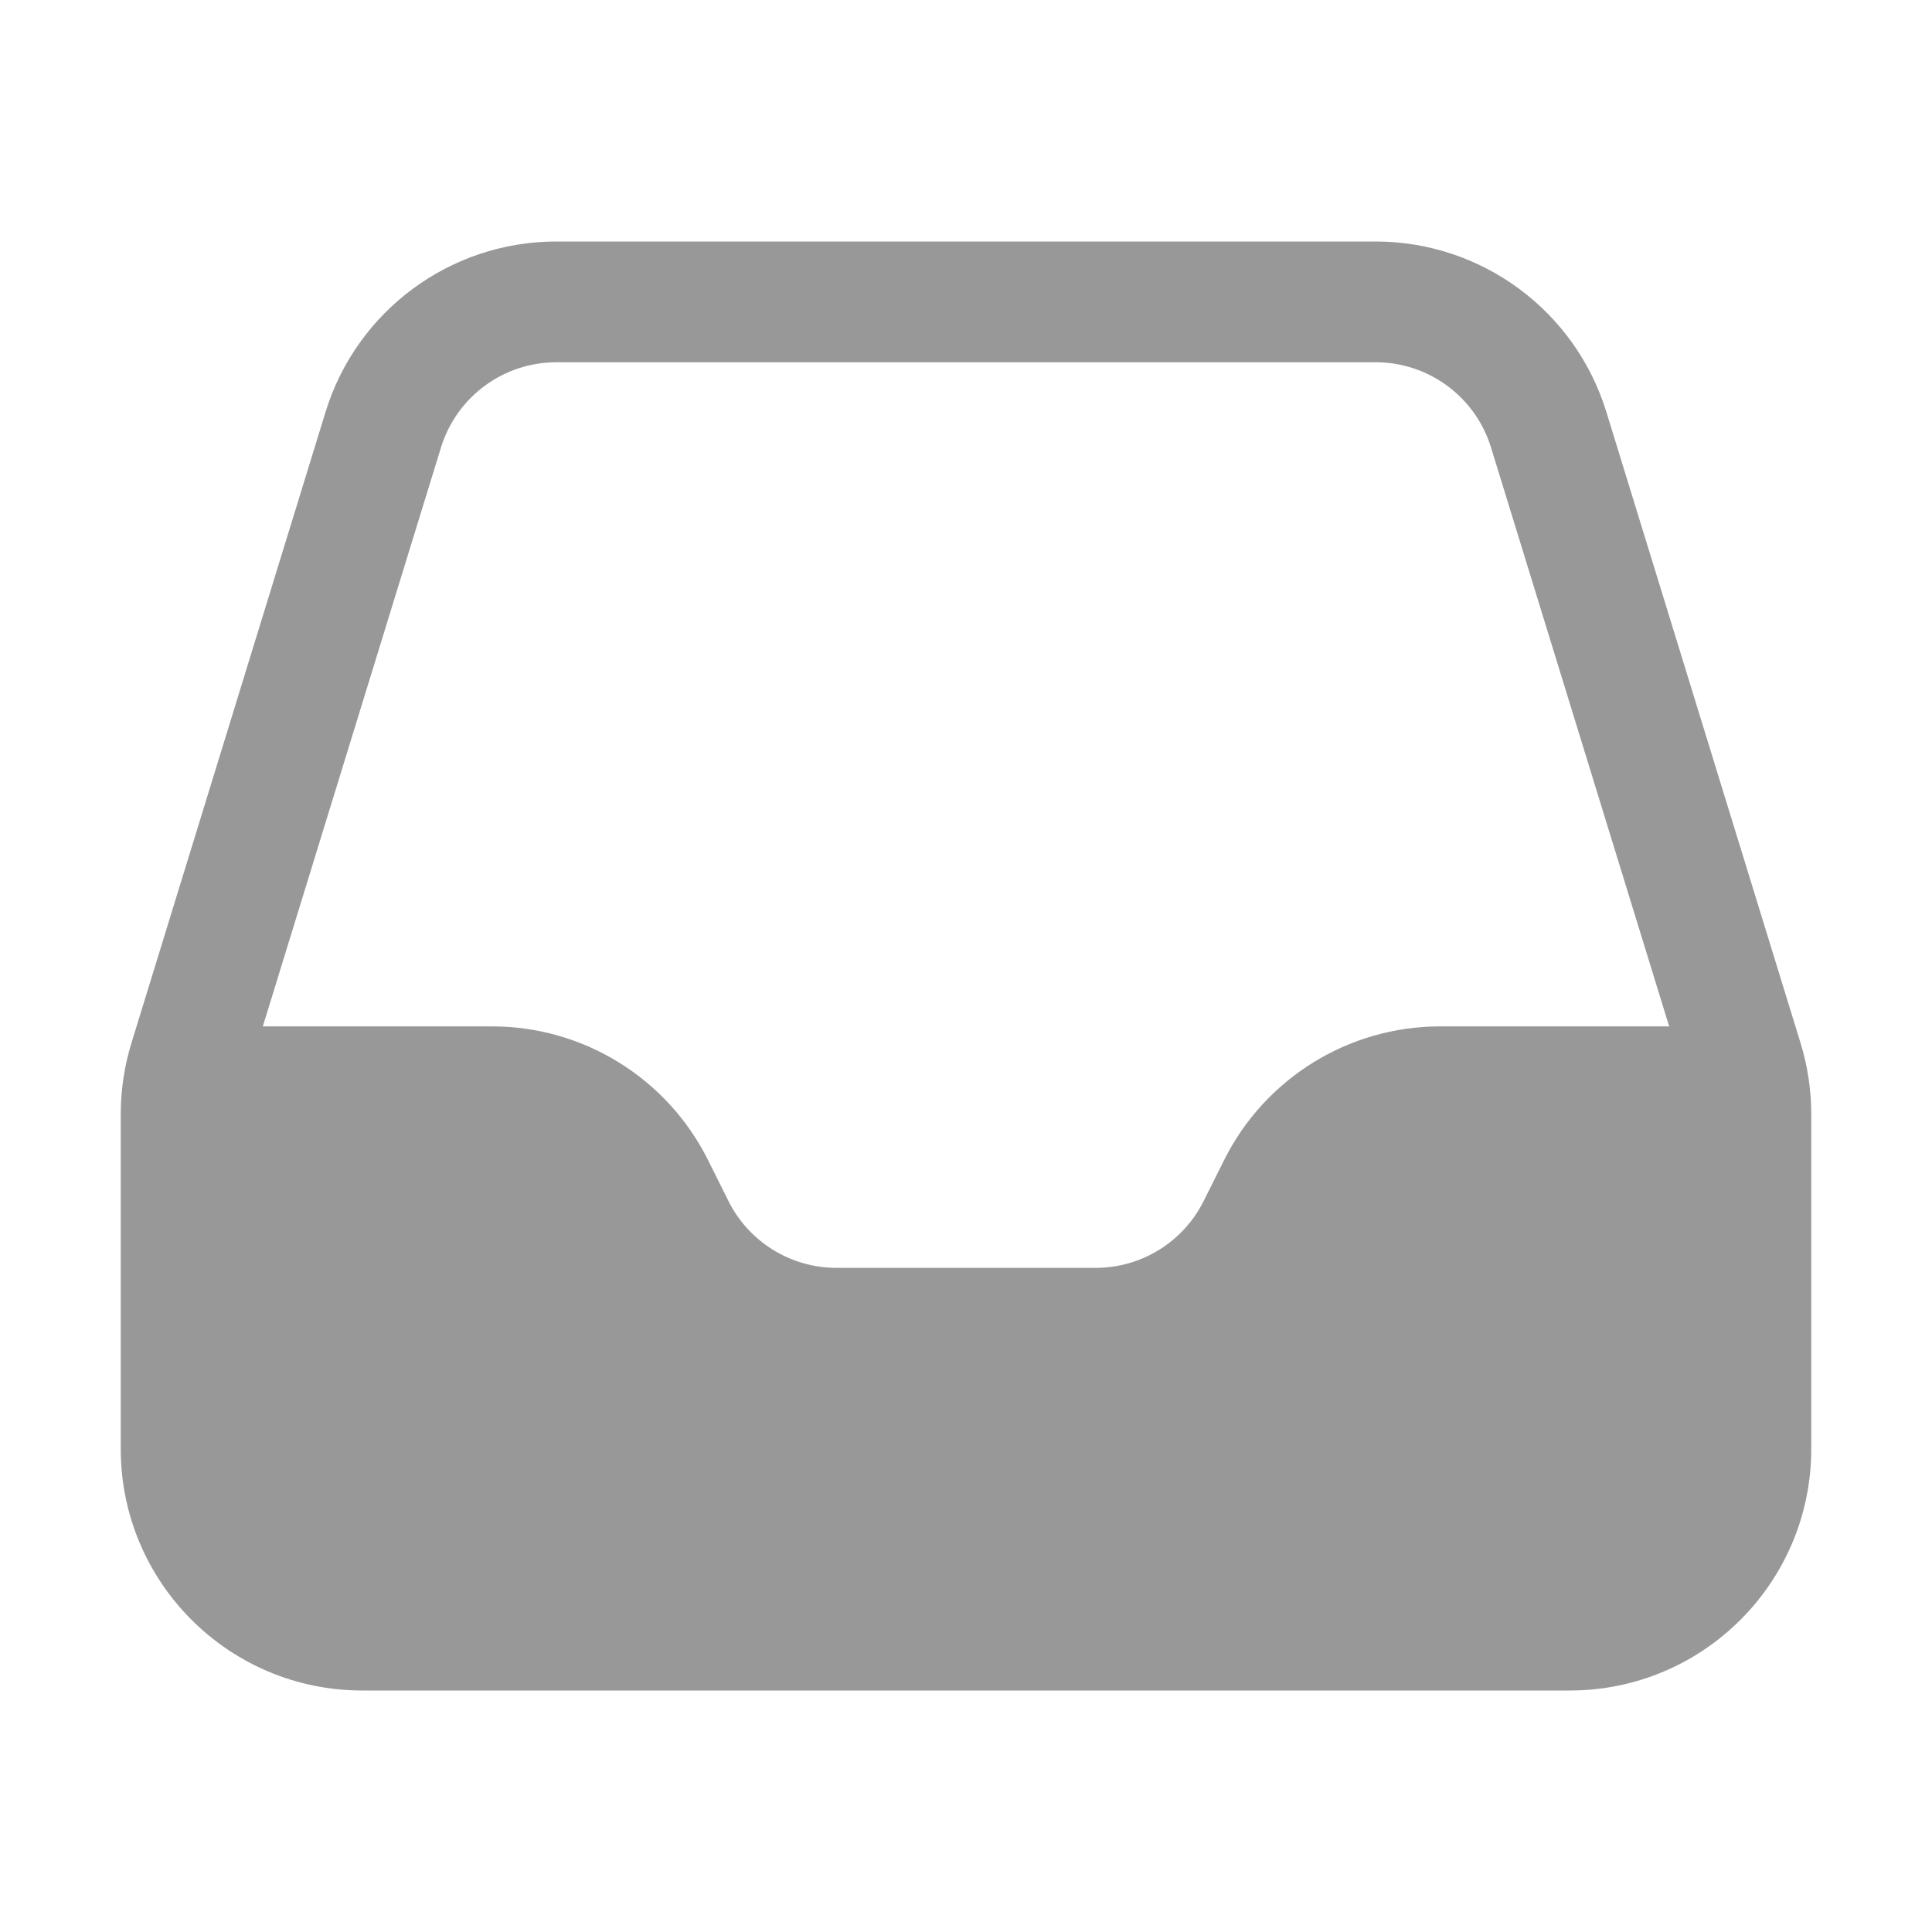
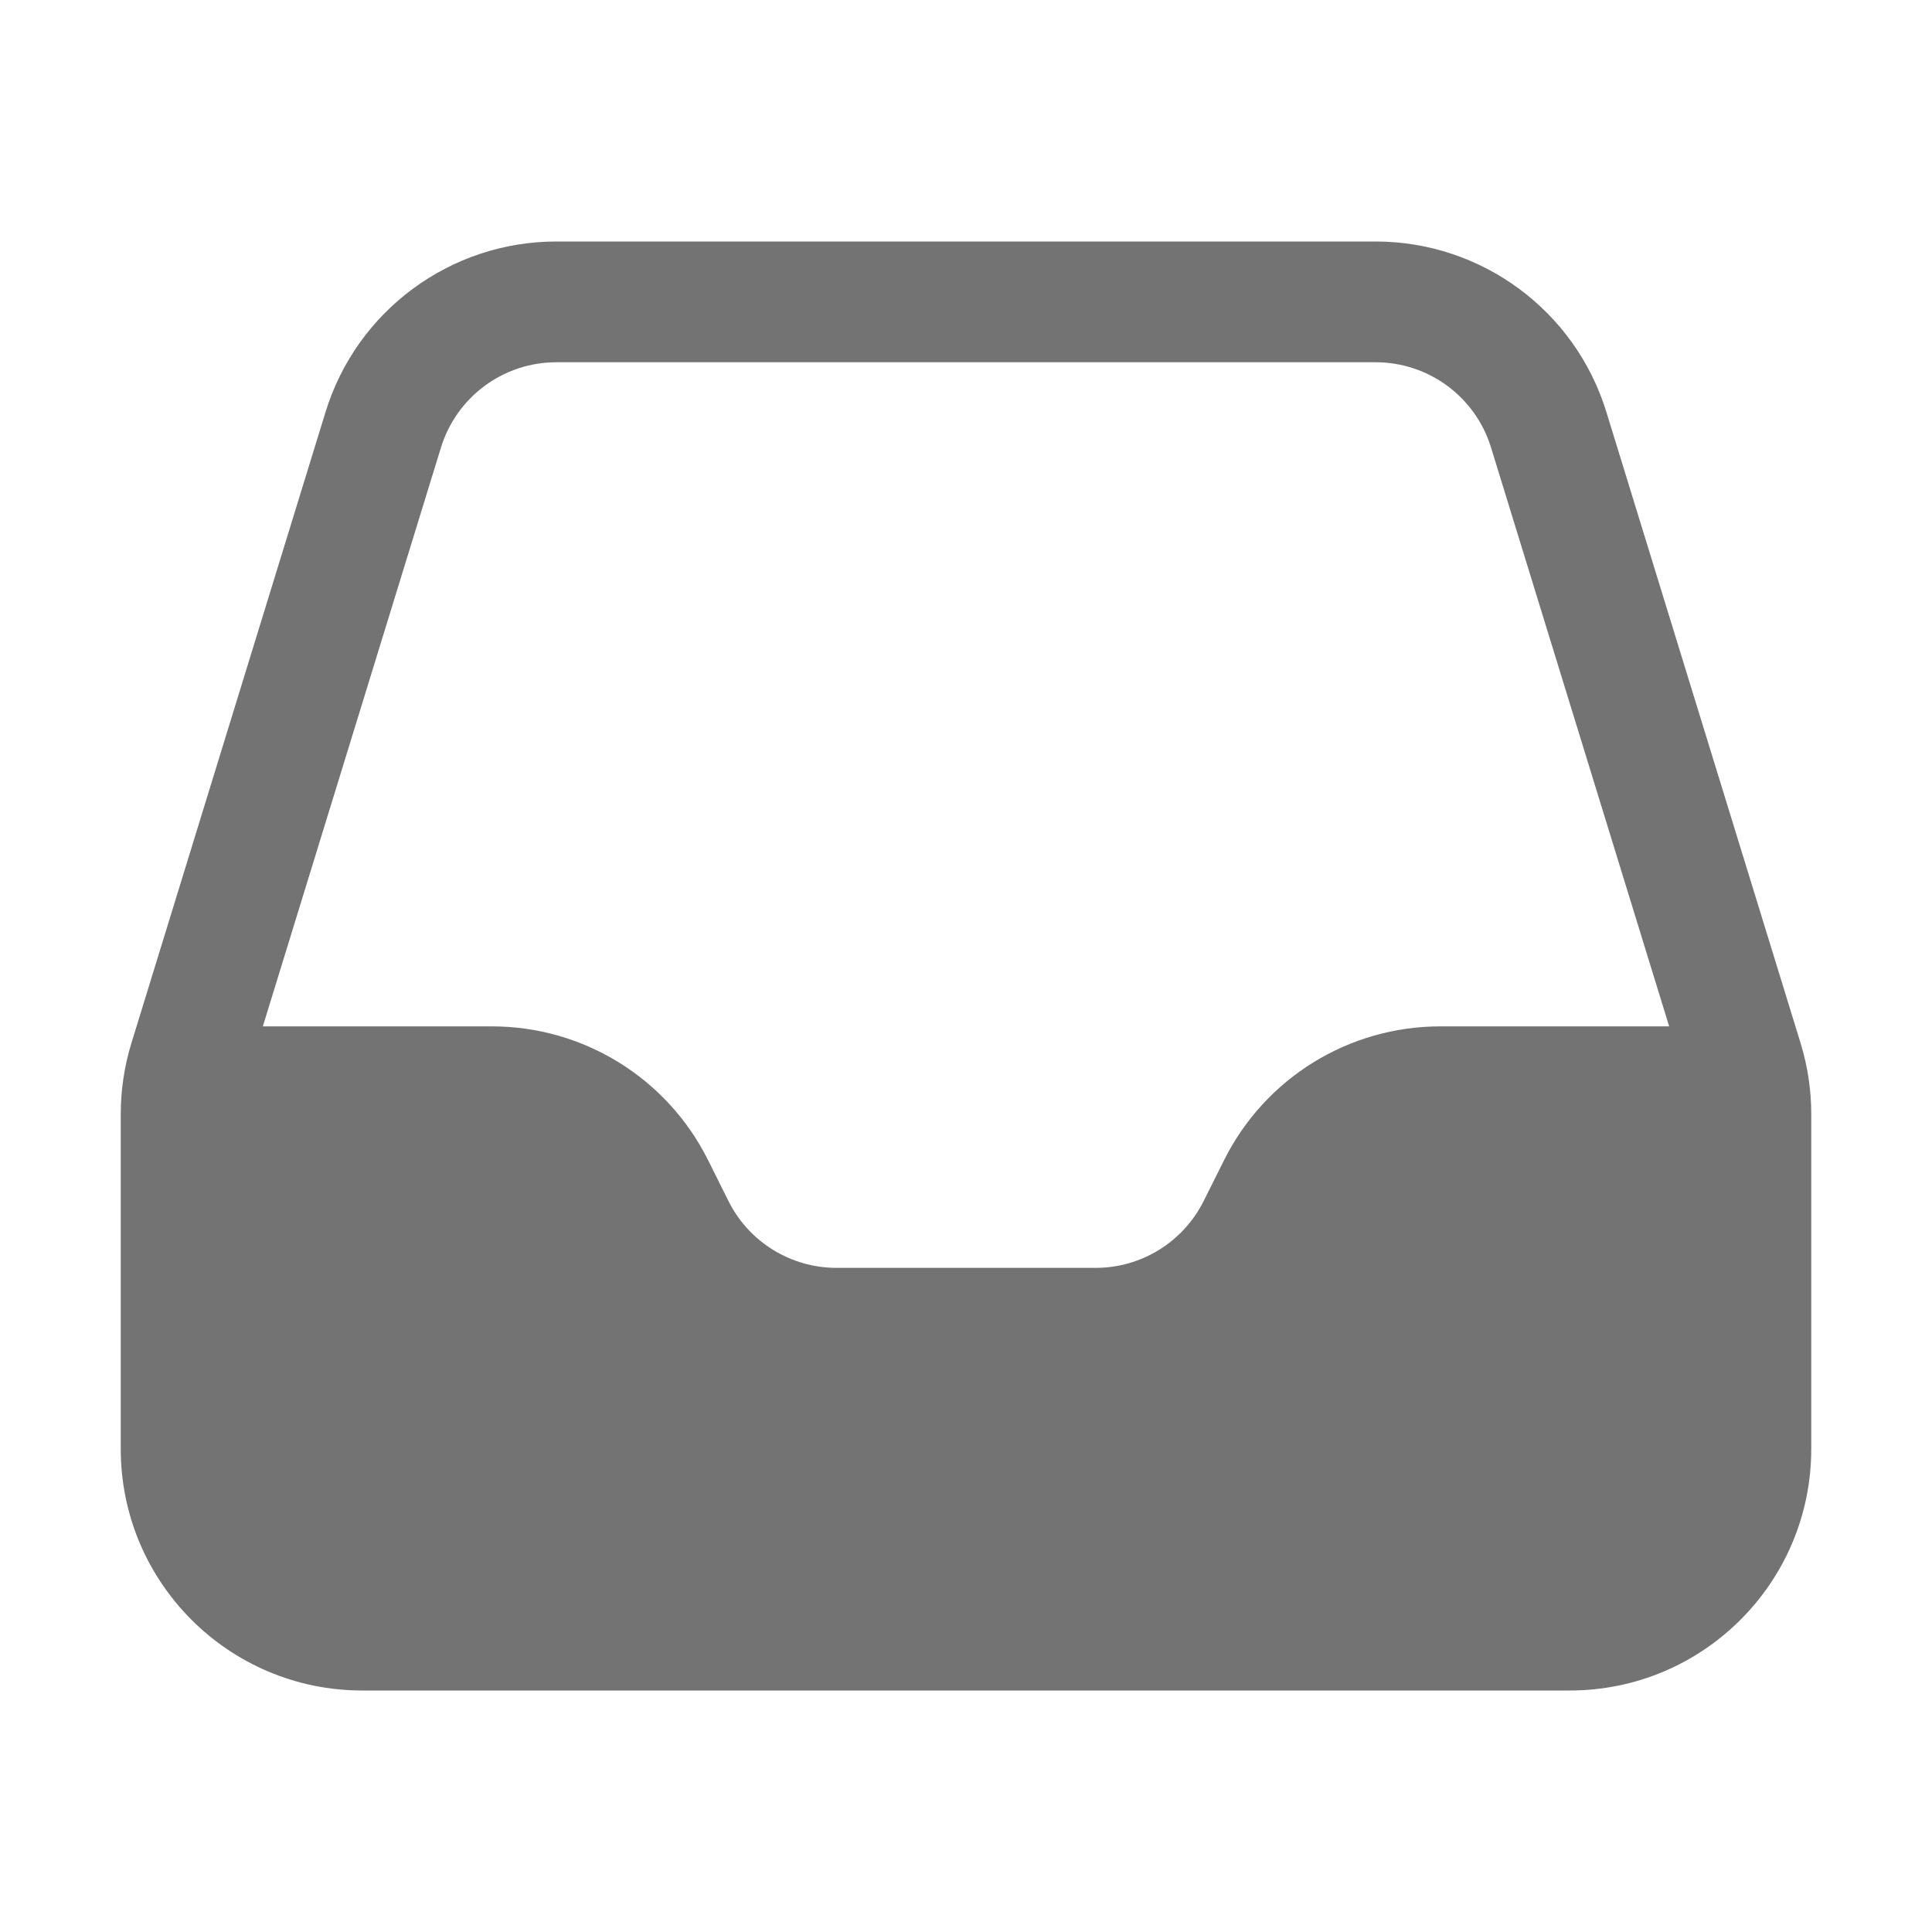
- <svg xmlns="http://www.w3.org/2000/svg" viewBox="0 0 24 24" fill="#989898" class="w-6 h-6">
+ <svg xmlns="http://www.w3.org/2000/svg" viewBox="0 0 24 24" fill="#737373" class="w-6 h-6">
  <path fill-rule="evenodd" d="M6.912 3a3 3 0 0 0-2.868 2.118l-2.411 7.838a3 3 0 0 0-.133.882V18a3 3 0 0 0 3 3h15a3 3 0 0 0 3-3v-4.162c0-.299-.045-.596-.133-.882l-2.412-7.838A3 3 0 0 0 17.088 3H6.912Zm13.823 9.75-2.213-7.191A1.5 1.5 0 0 0 17.088 4.5H6.912a1.5 1.5 0 0 0-1.434 1.059L3.265 12.75H6.11a3 3 0 0 1 2.684 1.658l.256.513a1.5 1.5 0 0 0 1.342.829h3.218a1.5 1.5 0 0 0 1.342-.83l.256-.512a3 3 0 0 1 2.684-1.658h2.844Z" clip-rule="evenodd" />
</svg>
